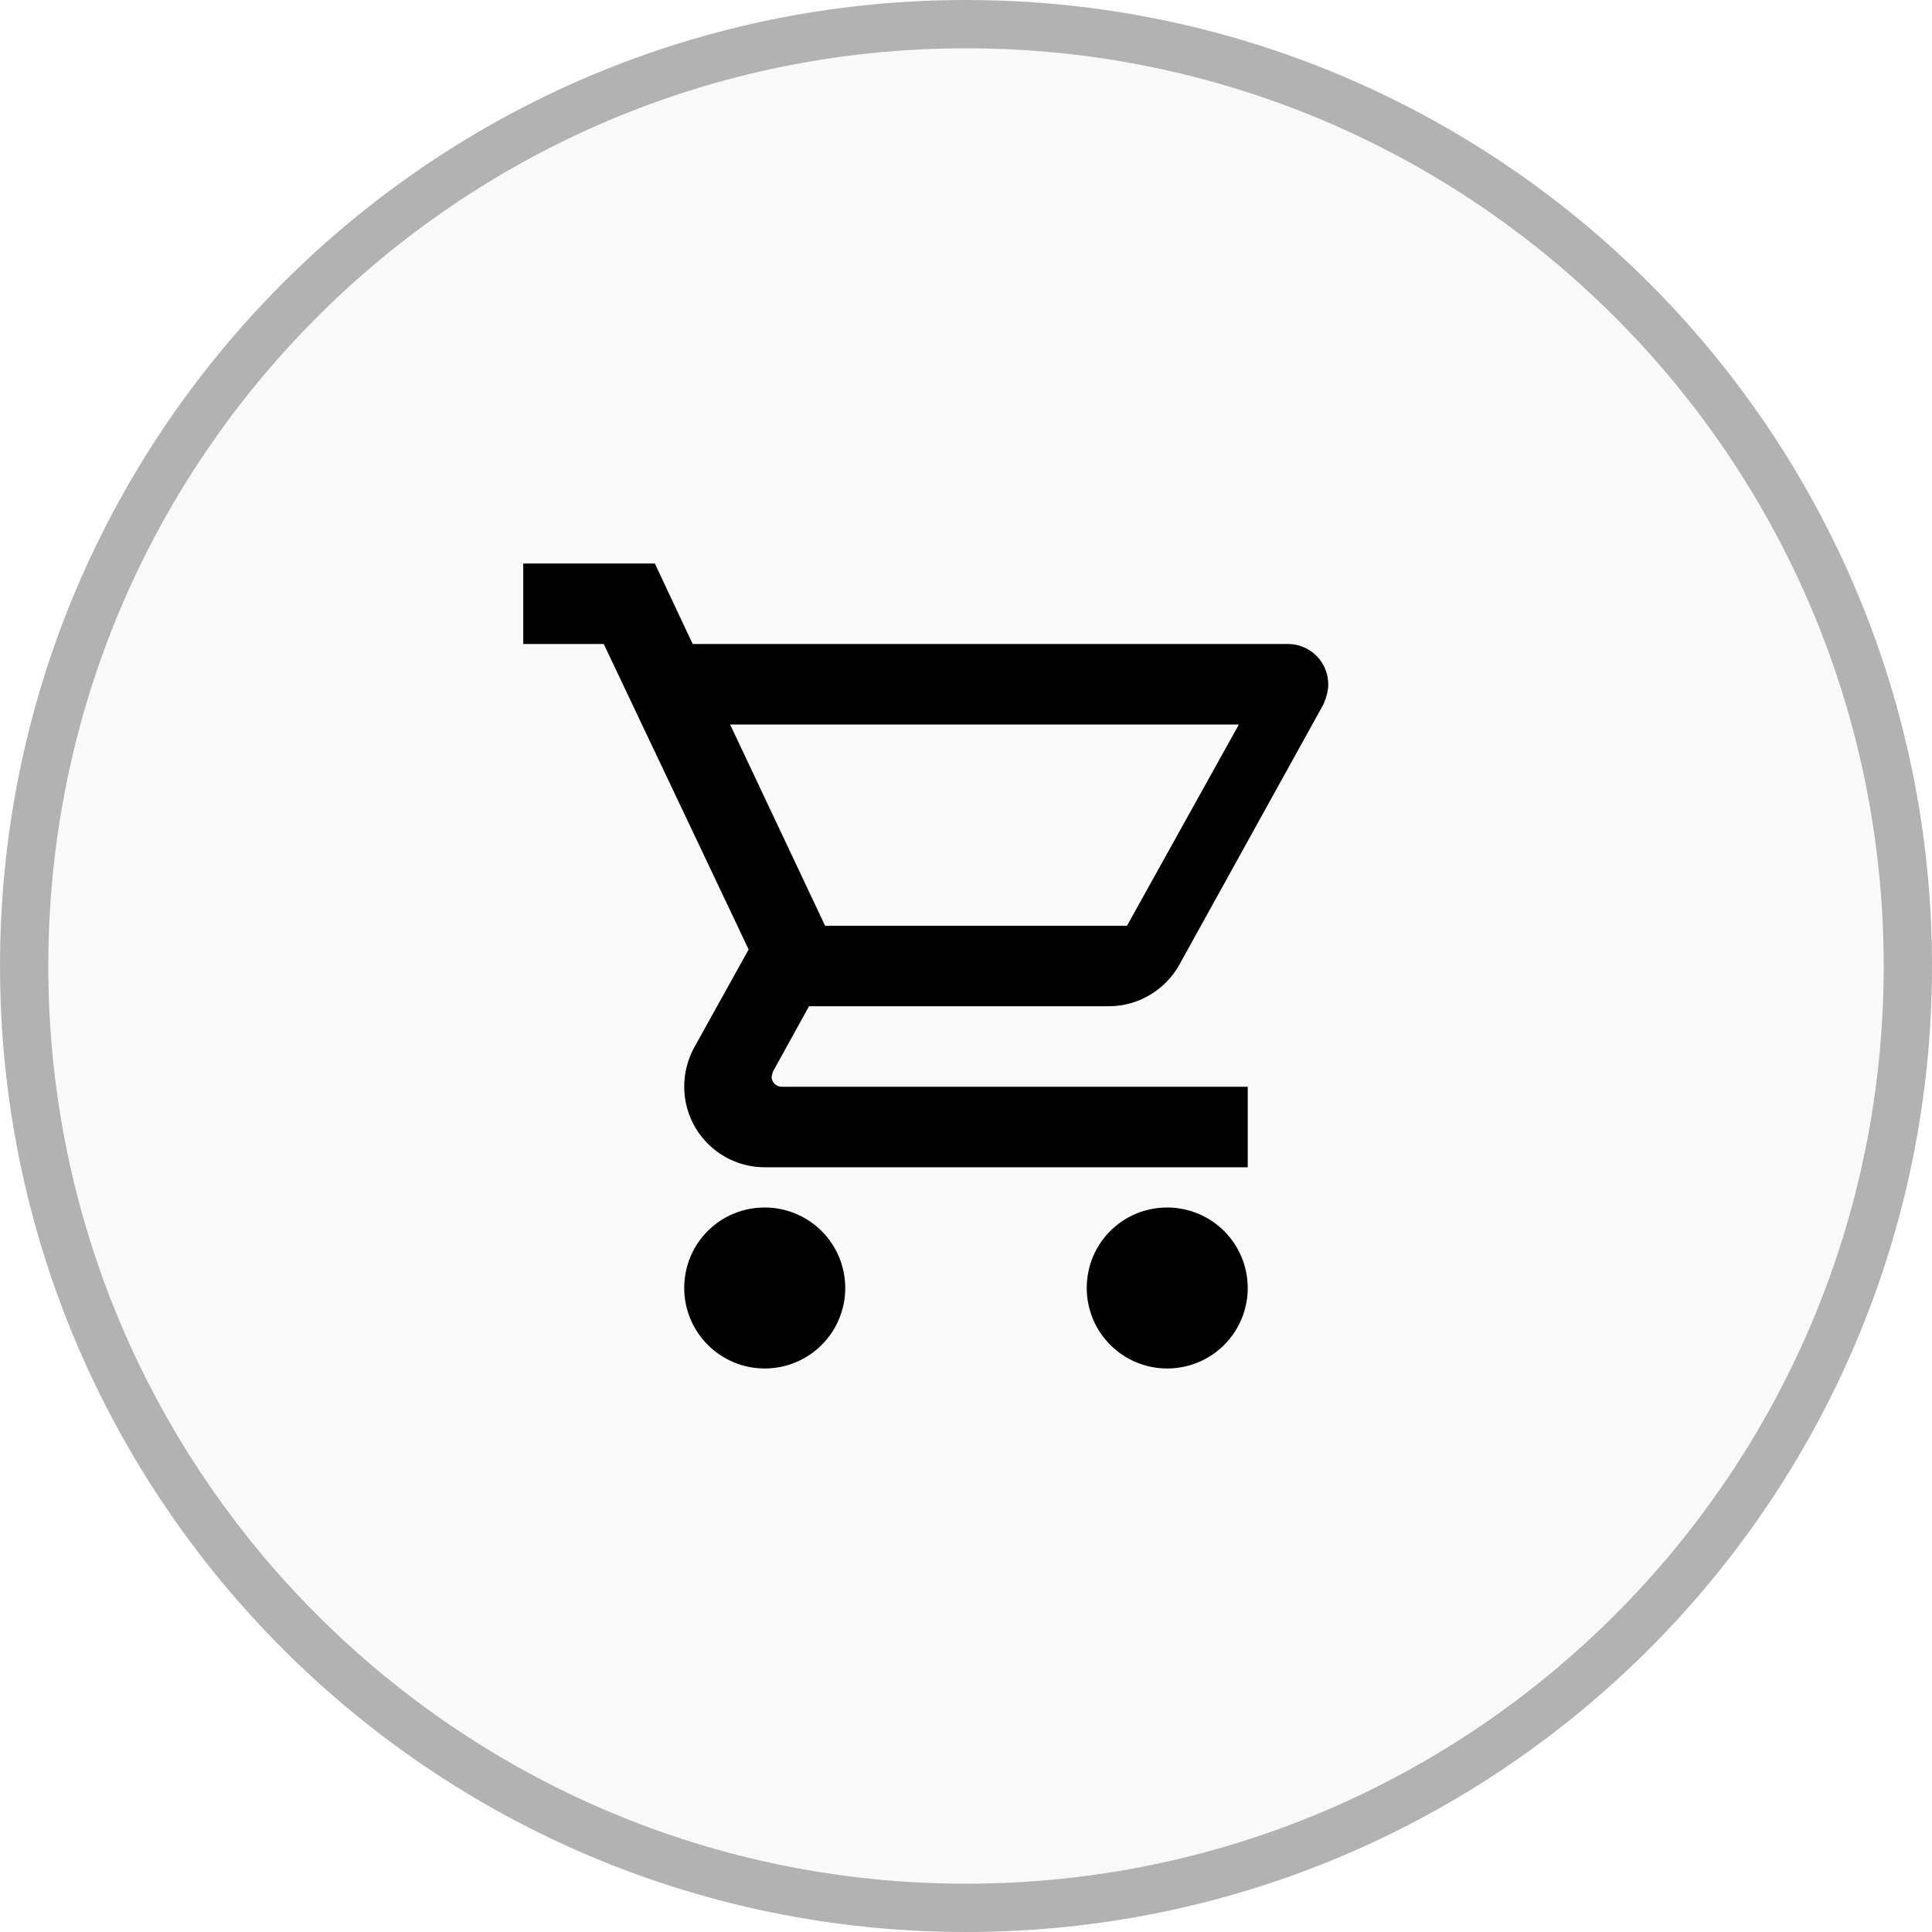
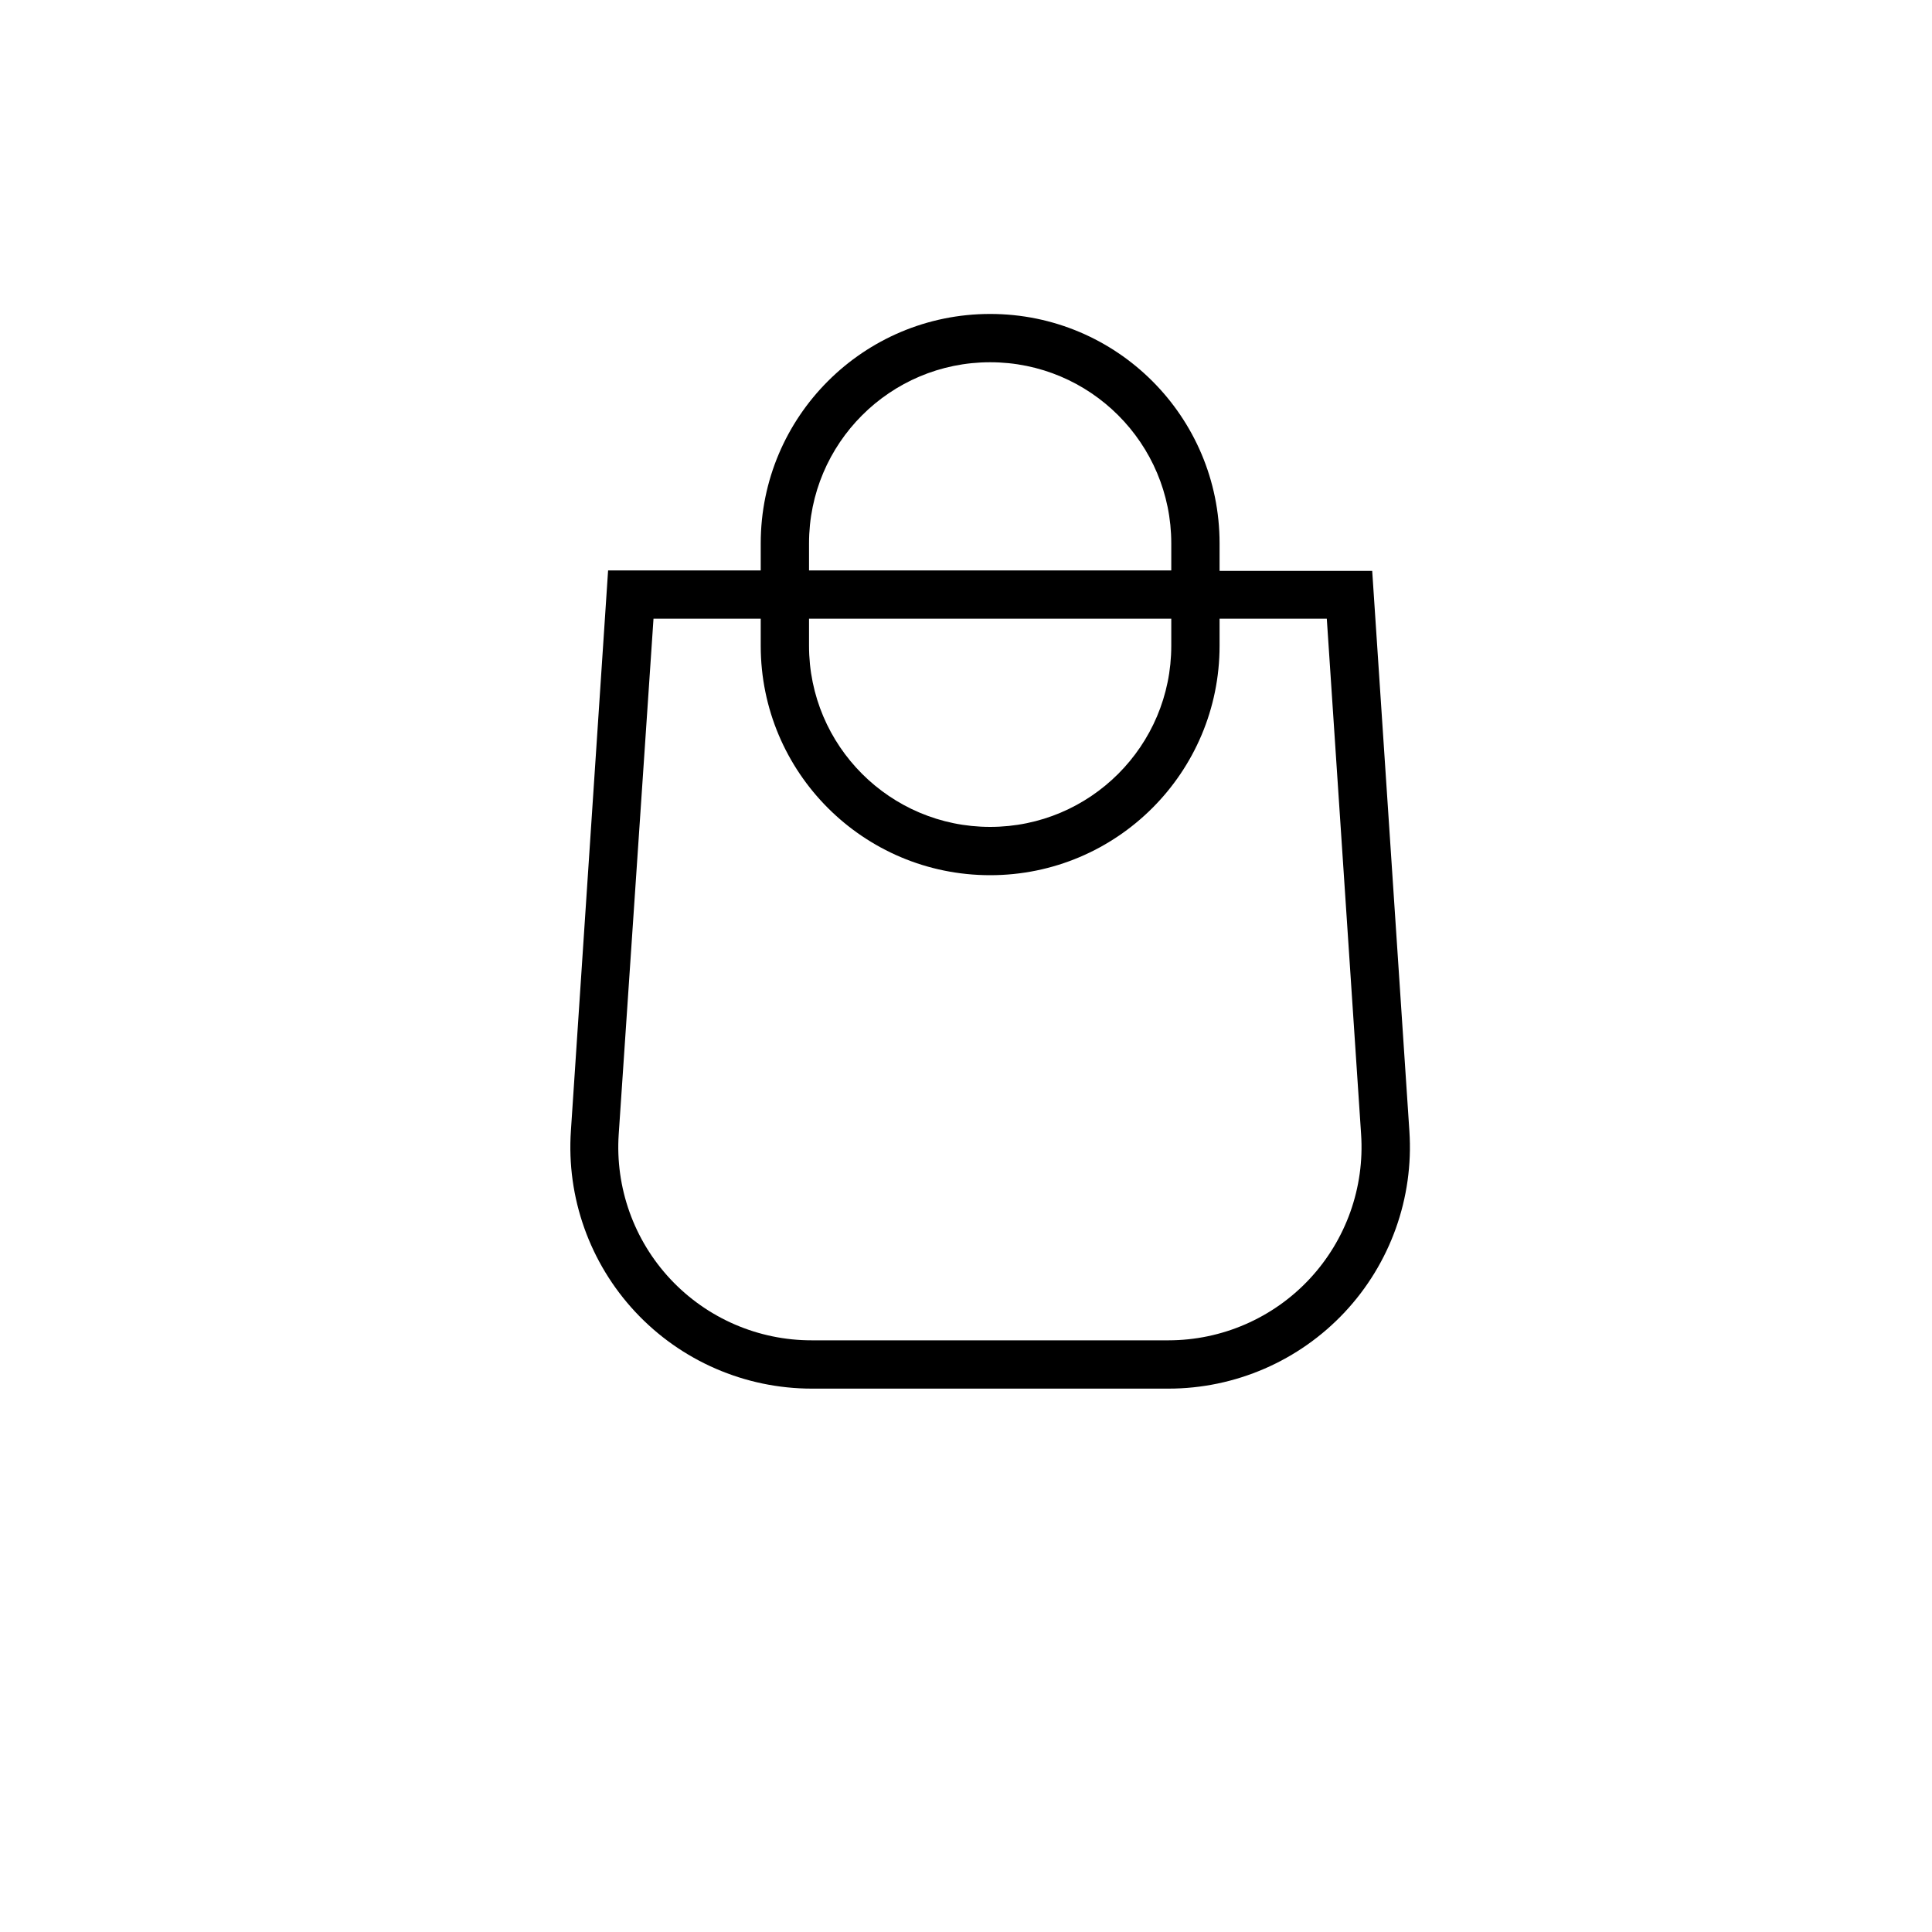
- <svg xmlns="http://www.w3.org/2000/svg" class="icon icon-cart-empty" width="40" height="40" viewBox="0 0 40 40" fill="none">
-   <rect x="0.5" y="0.5" width="39" height="39" rx="19.5" fill="#F9F9F9" />
-   <rect x="0.5" y="0.5" width="39" height="39" rx="19.5" stroke="#B2B2B2" />
-   <path d="M24.166 25C24.608 25 25.032 25.176 25.345 25.488C25.657 25.801 25.833 26.225 25.833 26.667C25.833 27.109 25.657 27.533 25.345 27.845C25.032 28.158 24.608 28.333 24.166 28.333C23.724 28.333 23.3 28.158 22.988 27.845C22.675 27.533 22.5 27.109 22.5 26.667C22.5 25.742 23.241 25 24.166 25ZM10.833 11.667H13.558L14.341 13.333H26.666C26.887 13.333 27.099 13.421 27.256 13.578C27.412 13.734 27.5 13.946 27.5 14.167C27.5 14.308 27.458 14.45 27.4 14.583L24.416 19.975C24.133 20.483 23.583 20.833 22.958 20.833H16.75L16 22.192L15.975 22.292C15.975 22.347 15.997 22.4 16.036 22.439C16.075 22.478 16.128 22.5 16.183 22.5H25.833V24.167H15.833C15.391 24.167 14.967 23.991 14.655 23.679C14.342 23.366 14.166 22.942 14.166 22.5C14.166 22.208 14.241 21.933 14.366 21.7L15.5 19.658L12.5 13.333H10.833V11.667ZM15.833 25C16.275 25 16.699 25.176 17.012 25.488C17.324 25.801 17.5 26.225 17.5 26.667C17.5 27.109 17.324 27.533 17.012 27.845C16.699 28.158 16.275 28.333 15.833 28.333C15.391 28.333 14.967 28.158 14.655 27.845C14.342 27.533 14.166 27.109 14.166 26.667C14.166 25.742 14.908 25 15.833 25ZM23.333 19.167L25.65 15H15.116L17.083 19.167H23.333Z" fill="black" />
+ <svg xmlns="http://www.w3.org/2000/svg" fill="none" class="icon icon-cart" viewBox="0 0 40 40">
+   <path fill="currentColor" fill-rule="evenodd" d="M20.5 6.5a4.75 4.75 0 0 0-4.75 4.75v.56h-3.16l-.77 11.6a5 5 0 0 0 4.99 5.34h7.38a5 5 0 0 0 4.99-5.33l-.77-11.6h-3.16v-.57A4.75 4.75 0 0 0 20.5 6.5m3.75 5.31v-.56a3.75 3.75 0 1 0-7.5 0v.56zm-7.5 1h7.5v.56a3.75 3.75 0 1 1-7.5 0zm-1 0v.56a4.75 4.75 0 1 0 9.5 0v-.56h2.22l.71 10.67a4 4 0 0 1-3.99 4.27h-7.38a4 4 0 0 1-4-4.27l.72-10.67z" />
</svg>
